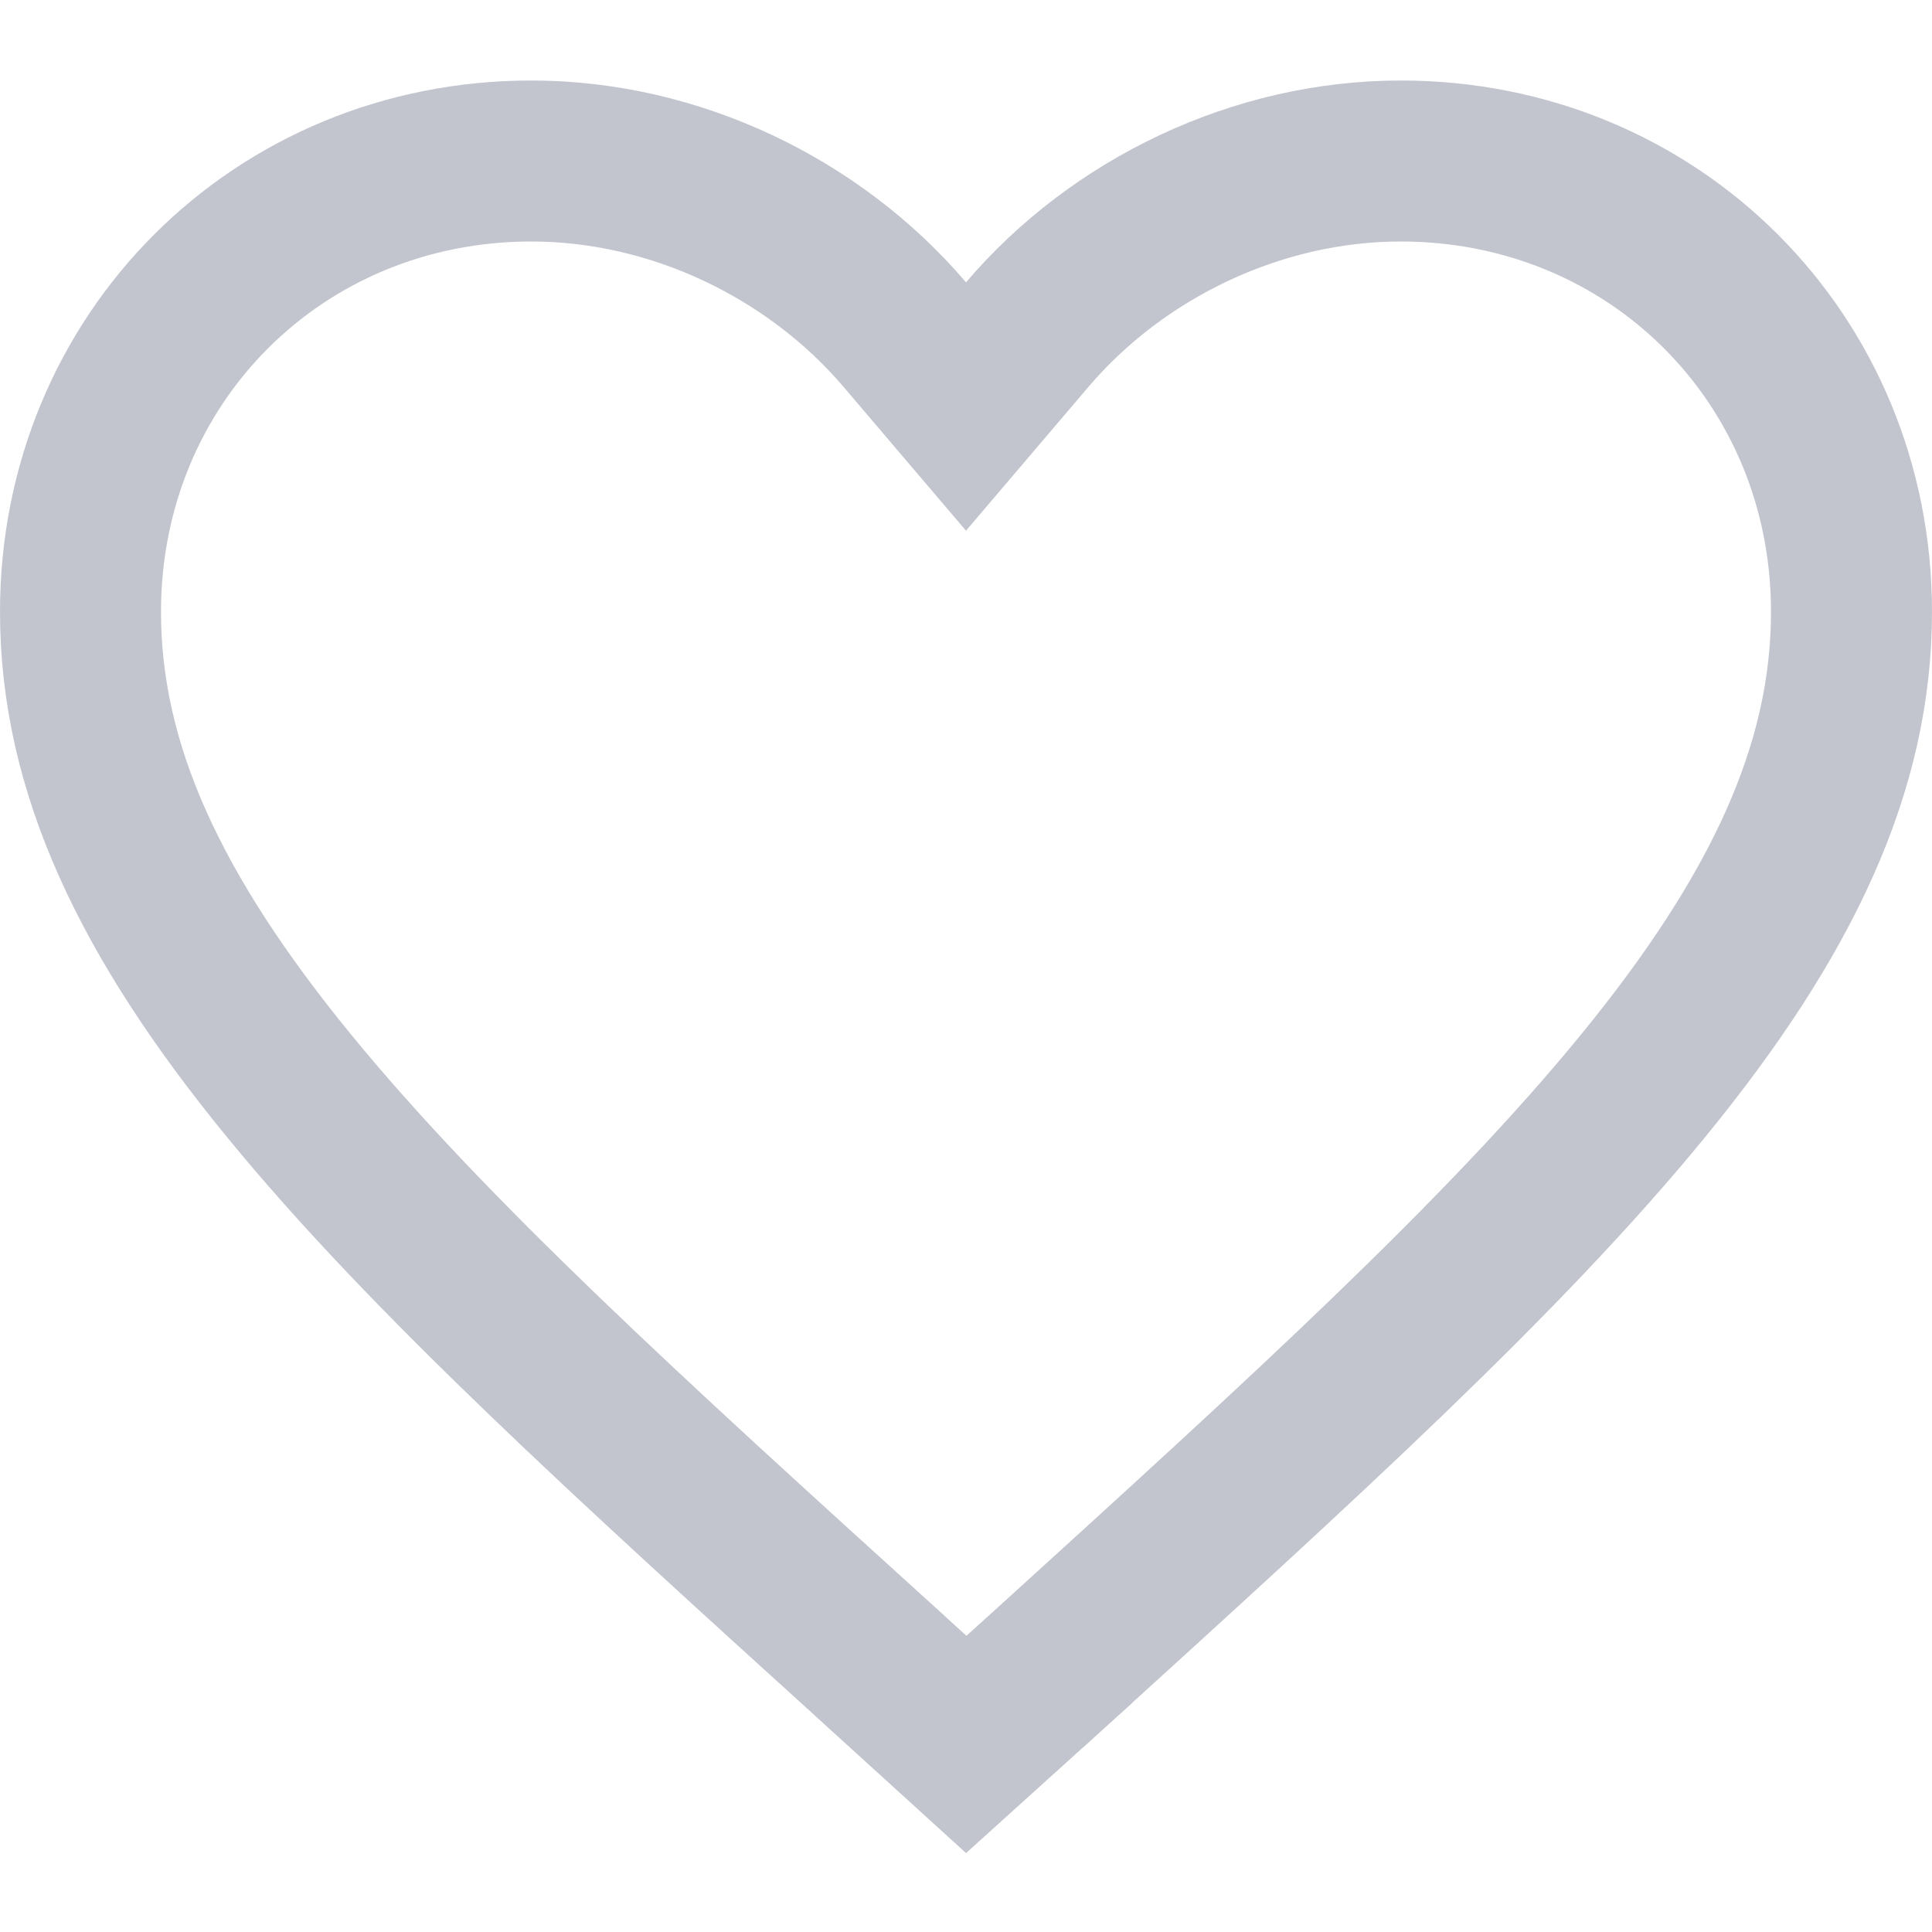
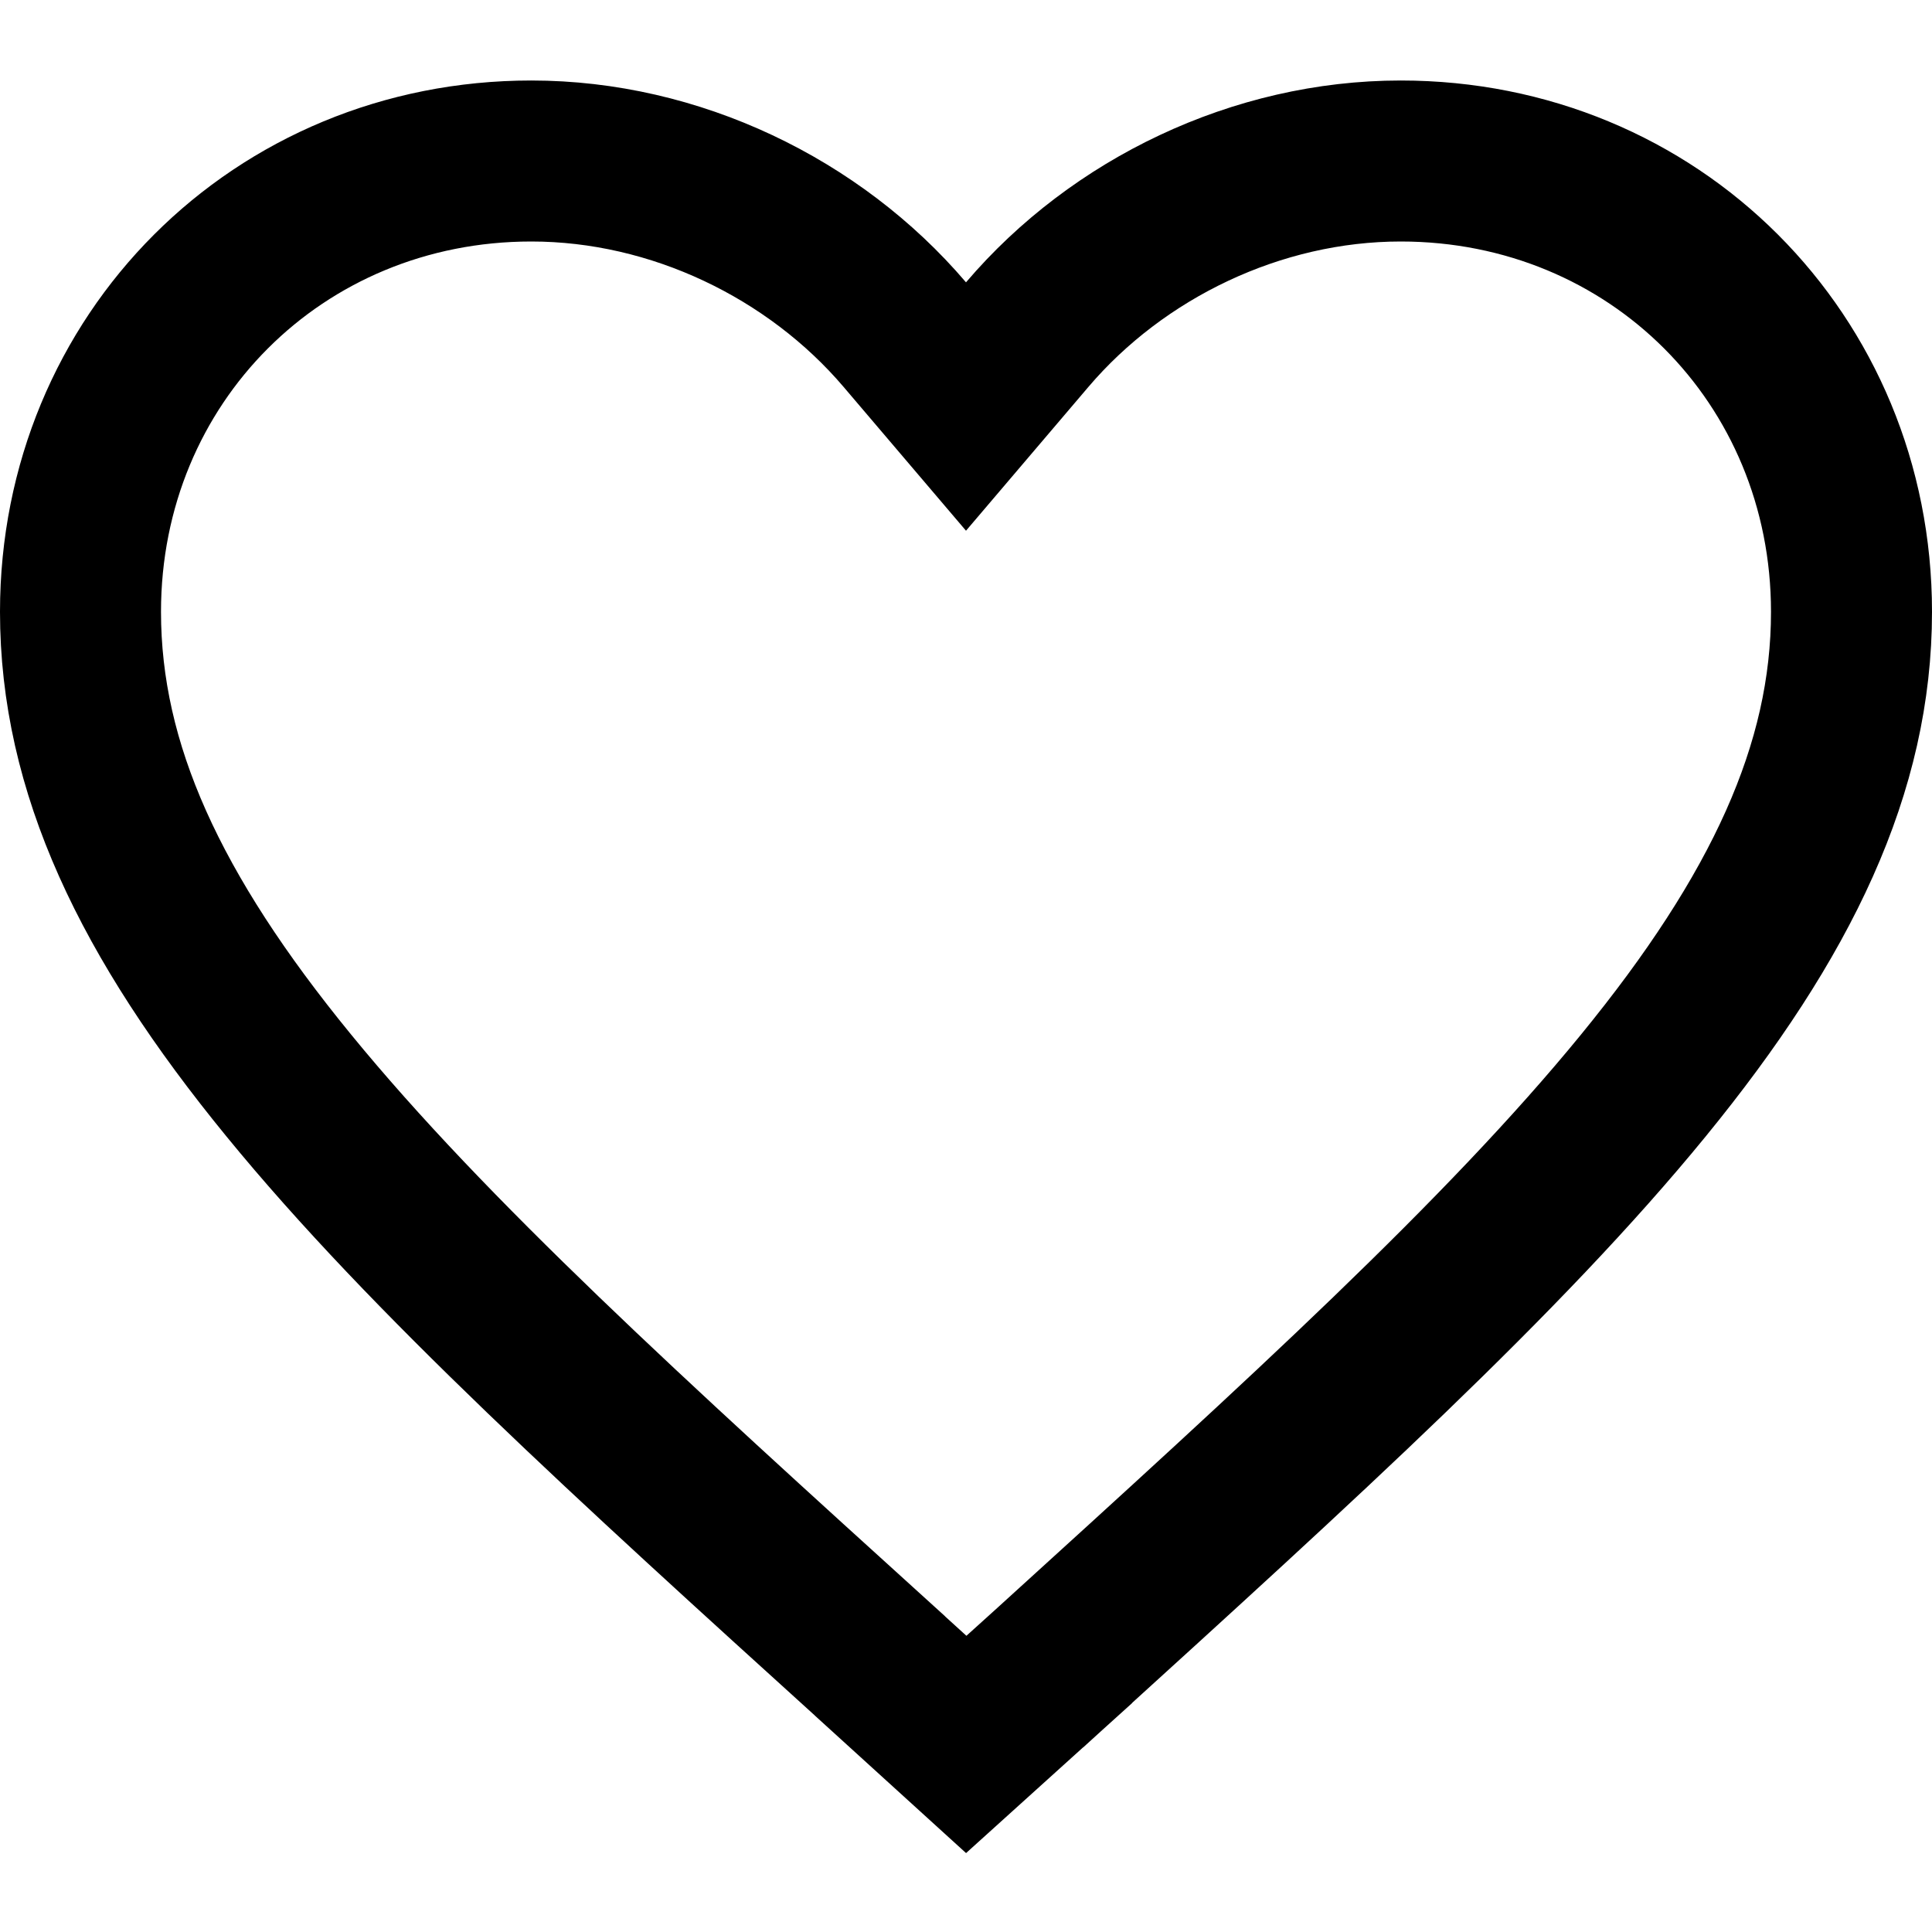
- <svg xmlns="http://www.w3.org/2000/svg" width="24" height="24" viewBox="0 0 24 24" fill="none">
-   <path d="M10.933 20.697L10.932 20.695C7.822 17.875 5.321 15.605 3.587 13.484C1.863 11.377 1 9.54 1 7.6C1 4.456 3.456 2 6.6 2C8.385 2 10.114 2.836 11.239 4.156L12 5.05L12.761 4.156C13.886 2.836 15.615 2 17.4 2C20.544 2 23 4.456 23 7.6C23 9.54 22.137 11.377 20.413 13.486C18.678 15.609 16.178 17.881 13.069 20.707C13.068 20.707 13.068 20.708 13.068 20.708L12.003 21.67L10.933 20.697Z" stroke="#C2C5CE" stroke-width="2" />
+ <svg xmlns="http://www.w3.org/2000/svg" viewBox="0 0 24 24" fill="none">
+   <path d="M10.933 20.697L10.932 20.695C7.822 17.875 5.321 15.605 3.587 13.484C1.863 11.377 1 9.54 1 7.6C1 4.456 3.456 2 6.6 2C8.385 2 10.114 2.836 11.239 4.156L12 5.05L12.761 4.156C13.886 2.836 15.615 2 17.4 2C20.544 2 23 4.456 23 7.6C23 9.54 22.137 11.377 20.413 13.486C18.678 15.609 16.178 17.881 13.069 20.707C13.068 20.707 13.068 20.708 13.068 20.708L12.003 21.67L10.933 20.697Z" stroke="currentColor" stroke-width="2" />
</svg>
